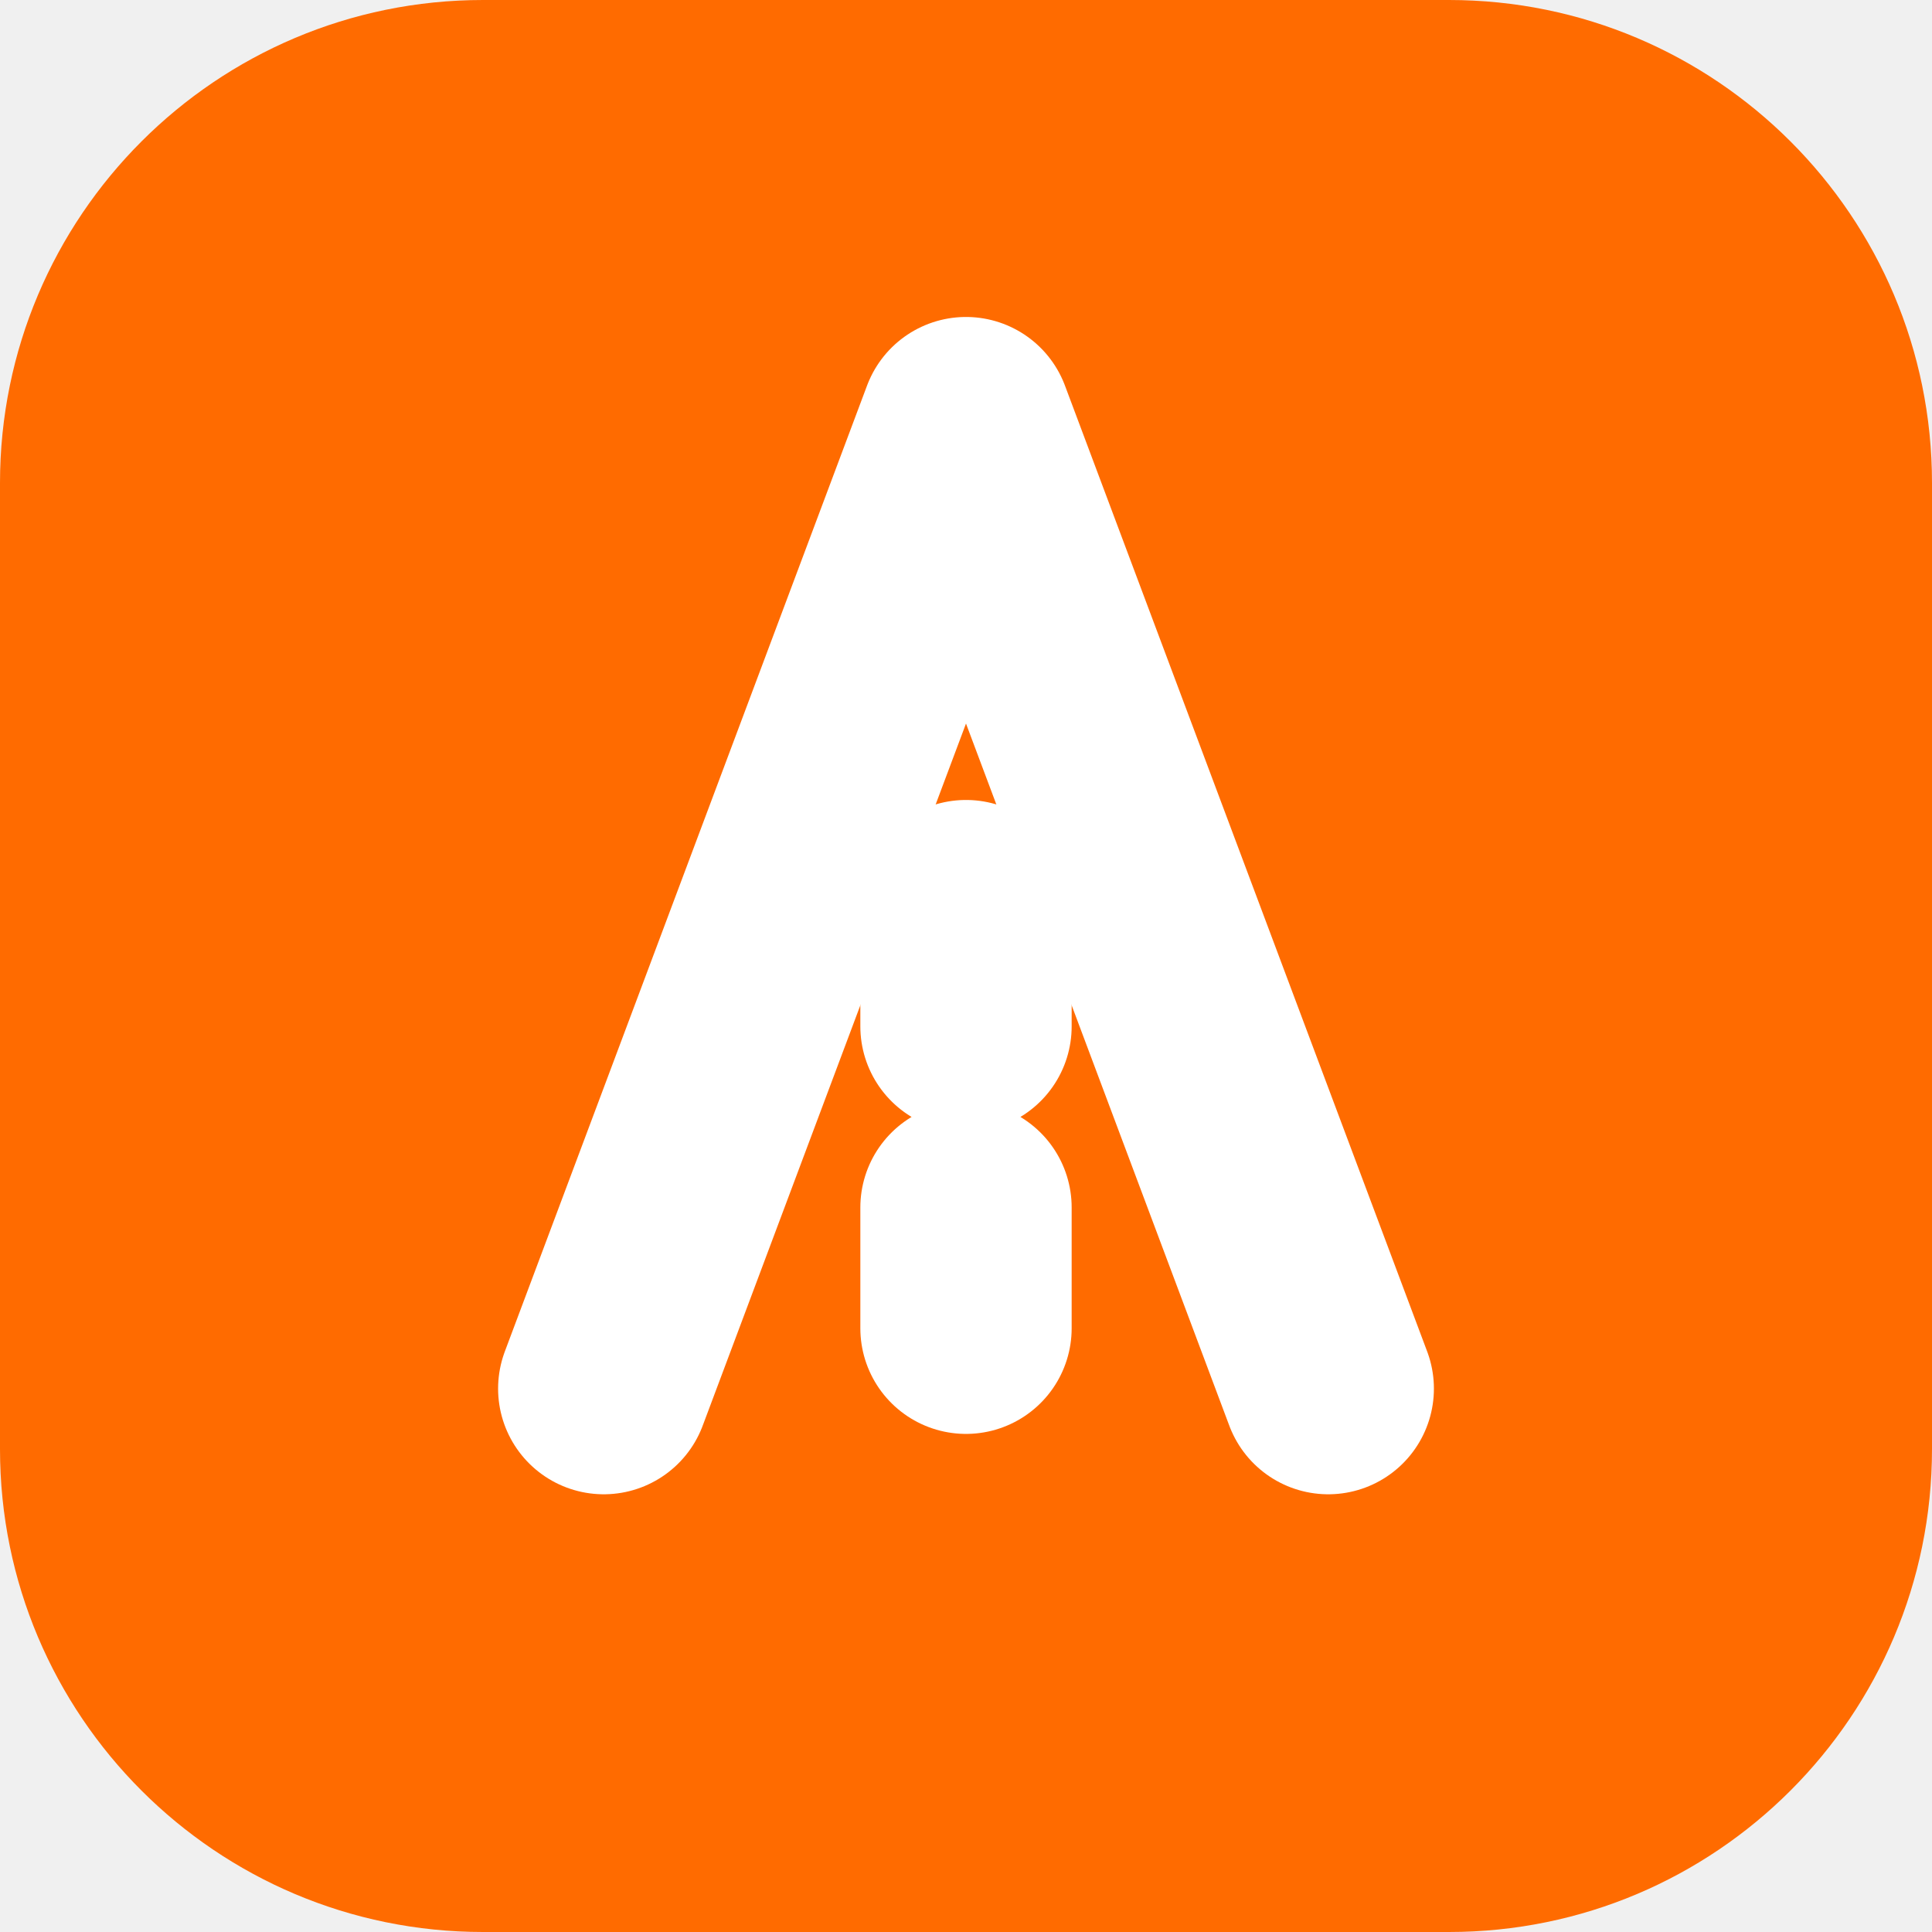
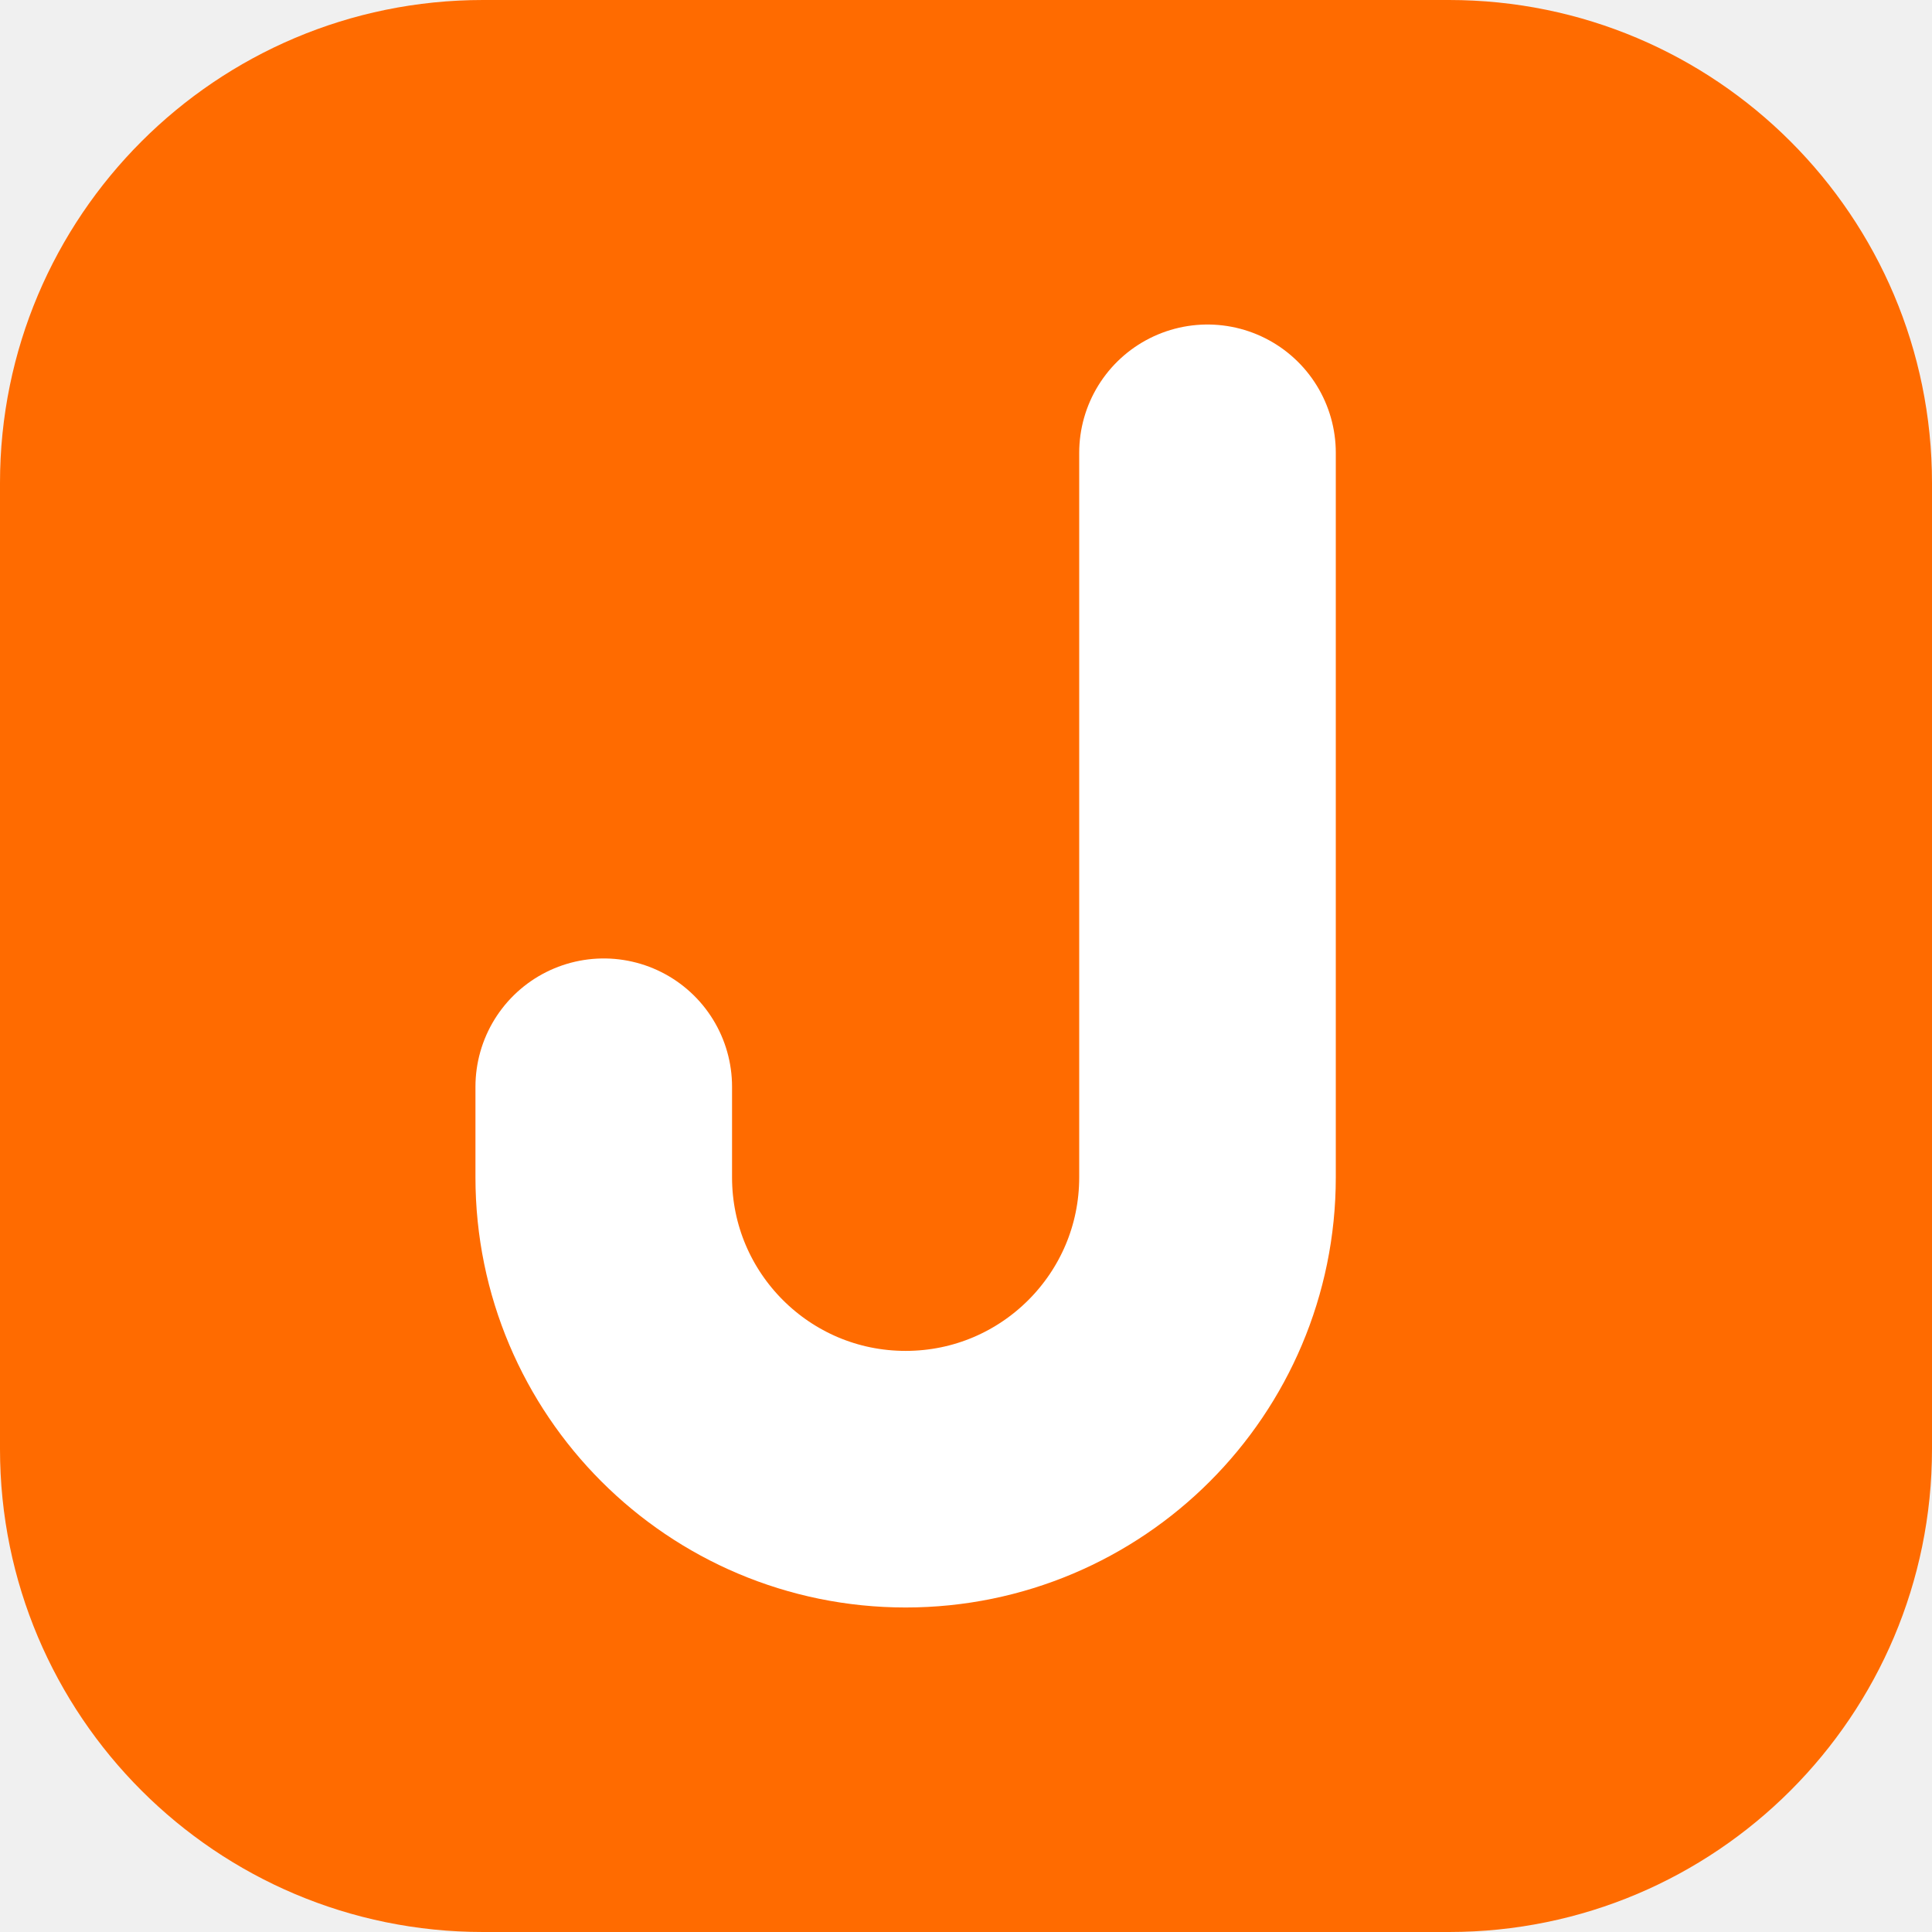
<svg xmlns="http://www.w3.org/2000/svg" viewBox="0 0 64 64">
  <rect width="64" height="64" rx="16" fill="#FF6B00" />
-   <path d="M20 46 L32 14 L44 46" stroke="#fff" stroke-width="7" stroke-linecap="round" stroke-linejoin="round" fill="none" />
-   <path d="M32 30v16" stroke="#fff" stroke-width="7" stroke-linecap="round" stroke-dasharray="4 6" />
+   <path d="M40 15 V39 A10 10 0 0 1 20 39 V36" stroke="#fff" stroke-width="8.5" stroke-linecap="round" fill="none" />
</svg>
